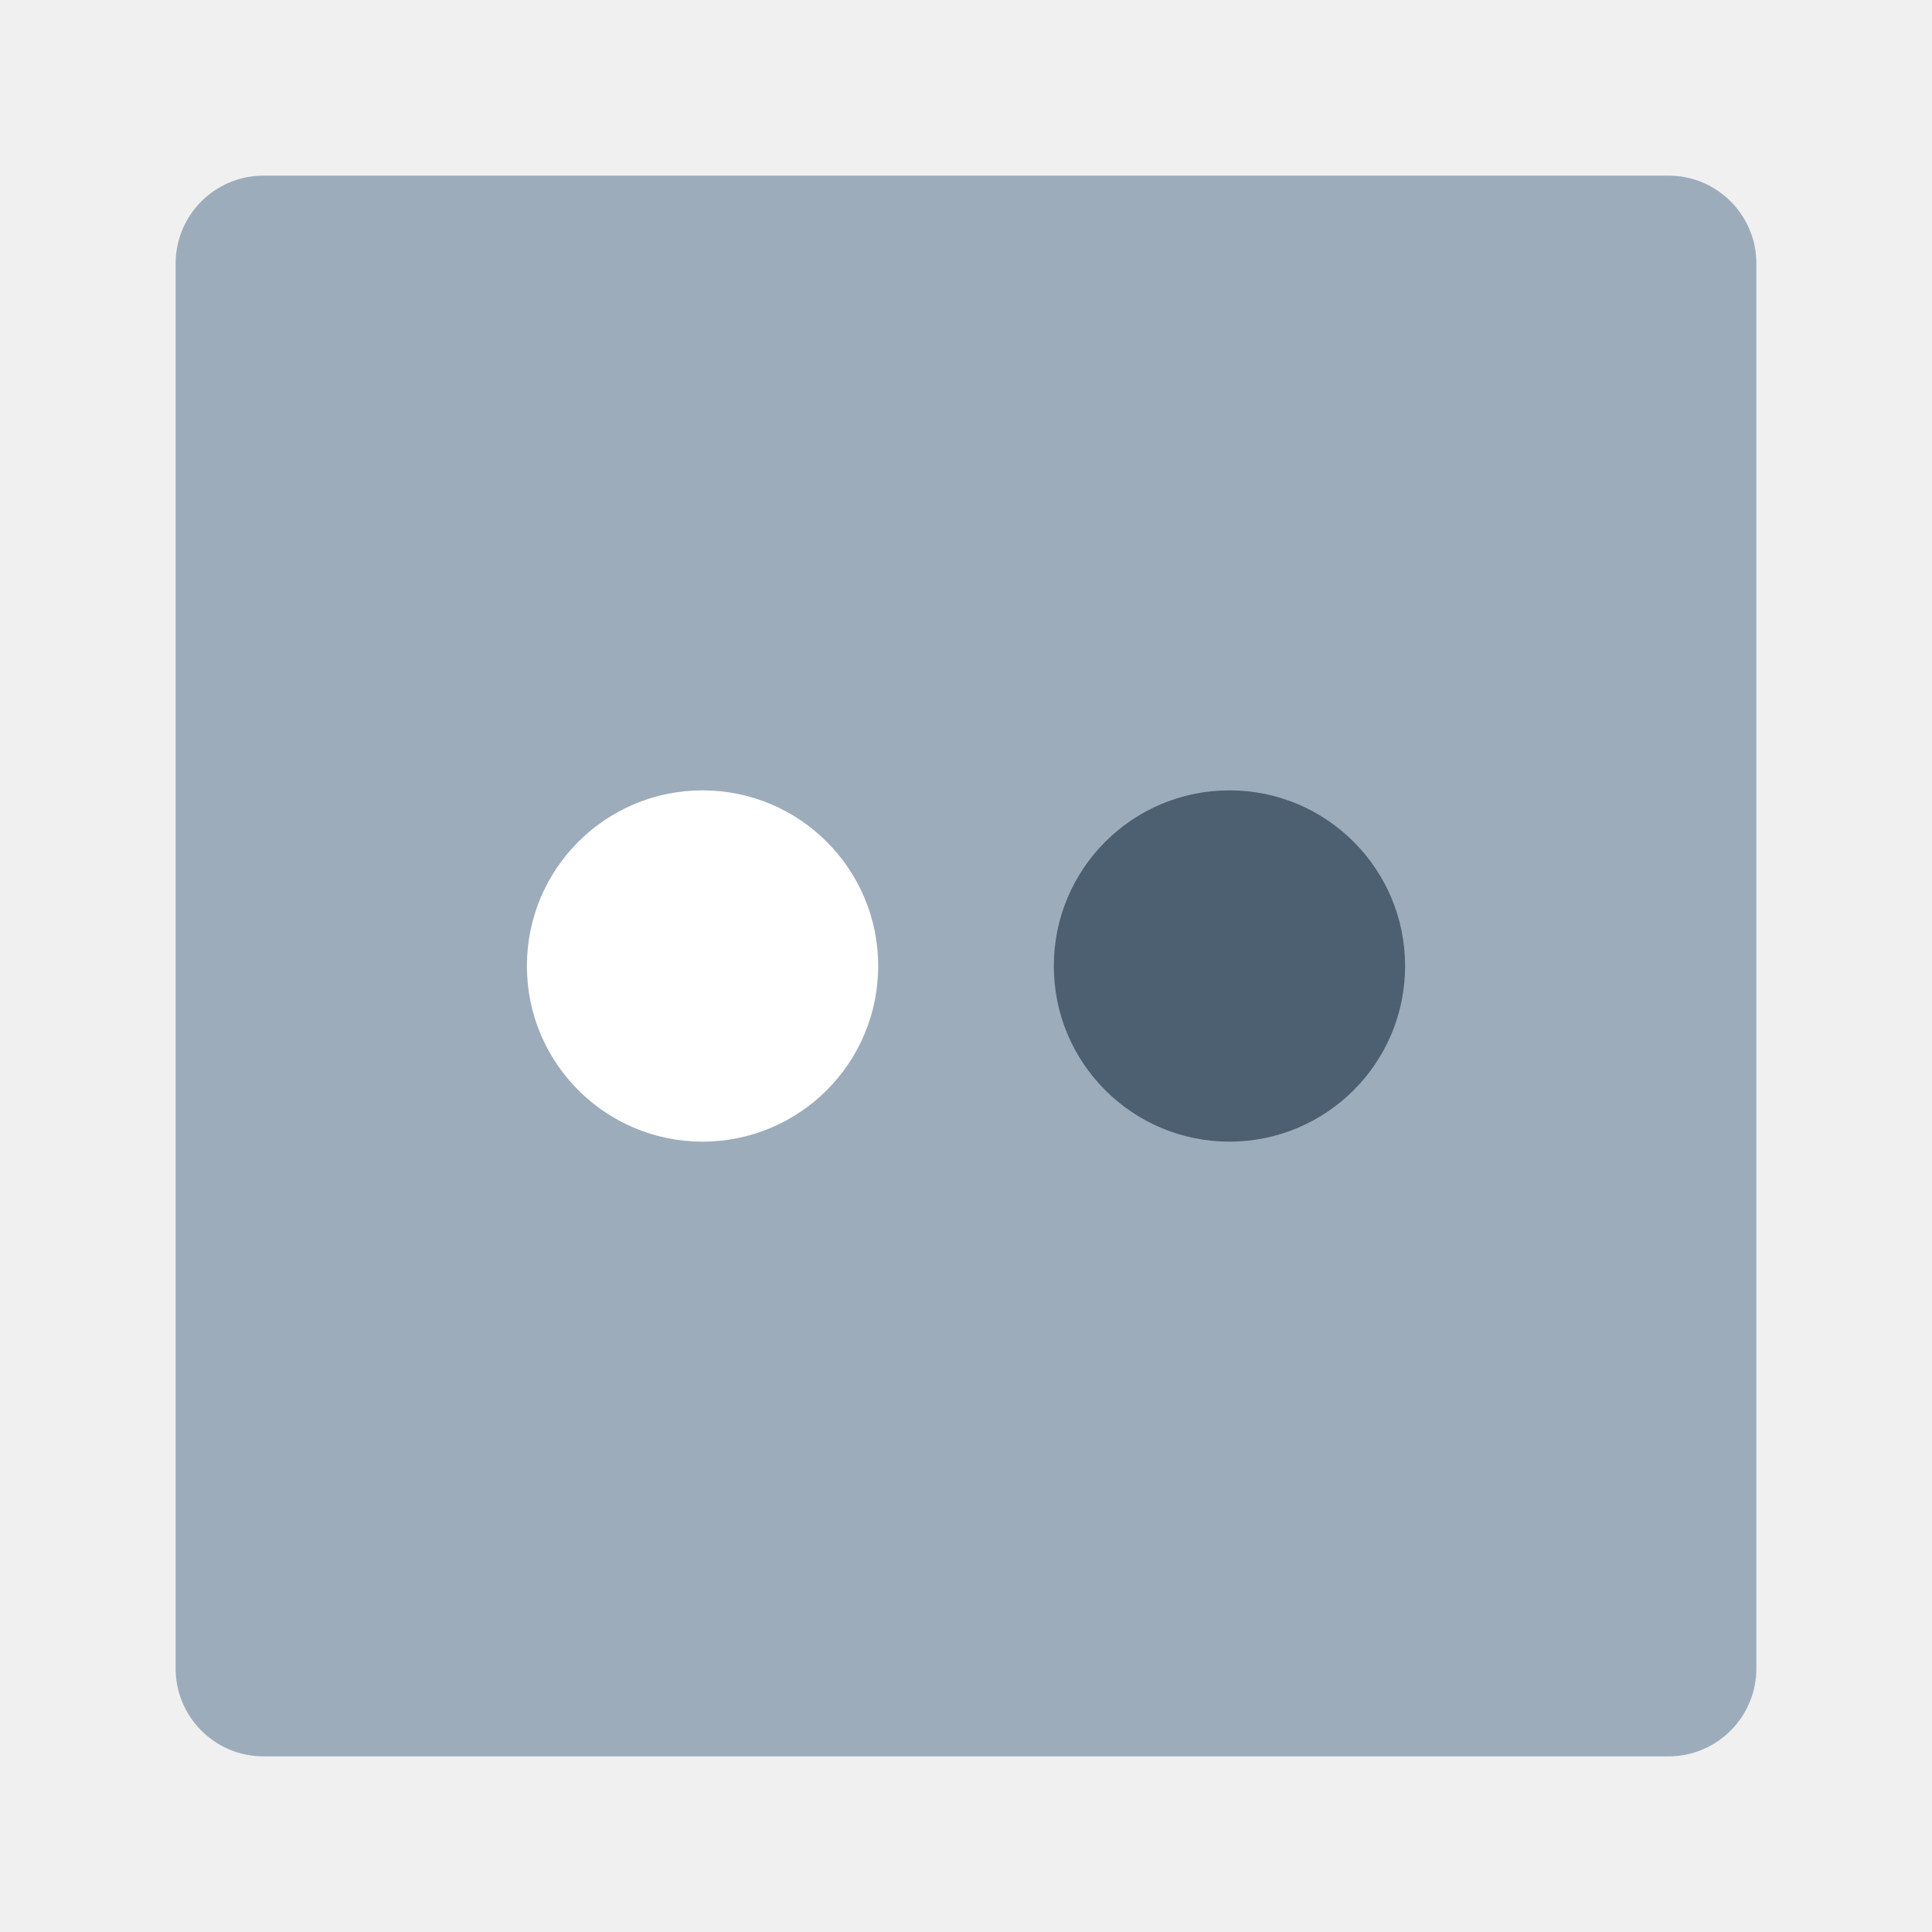
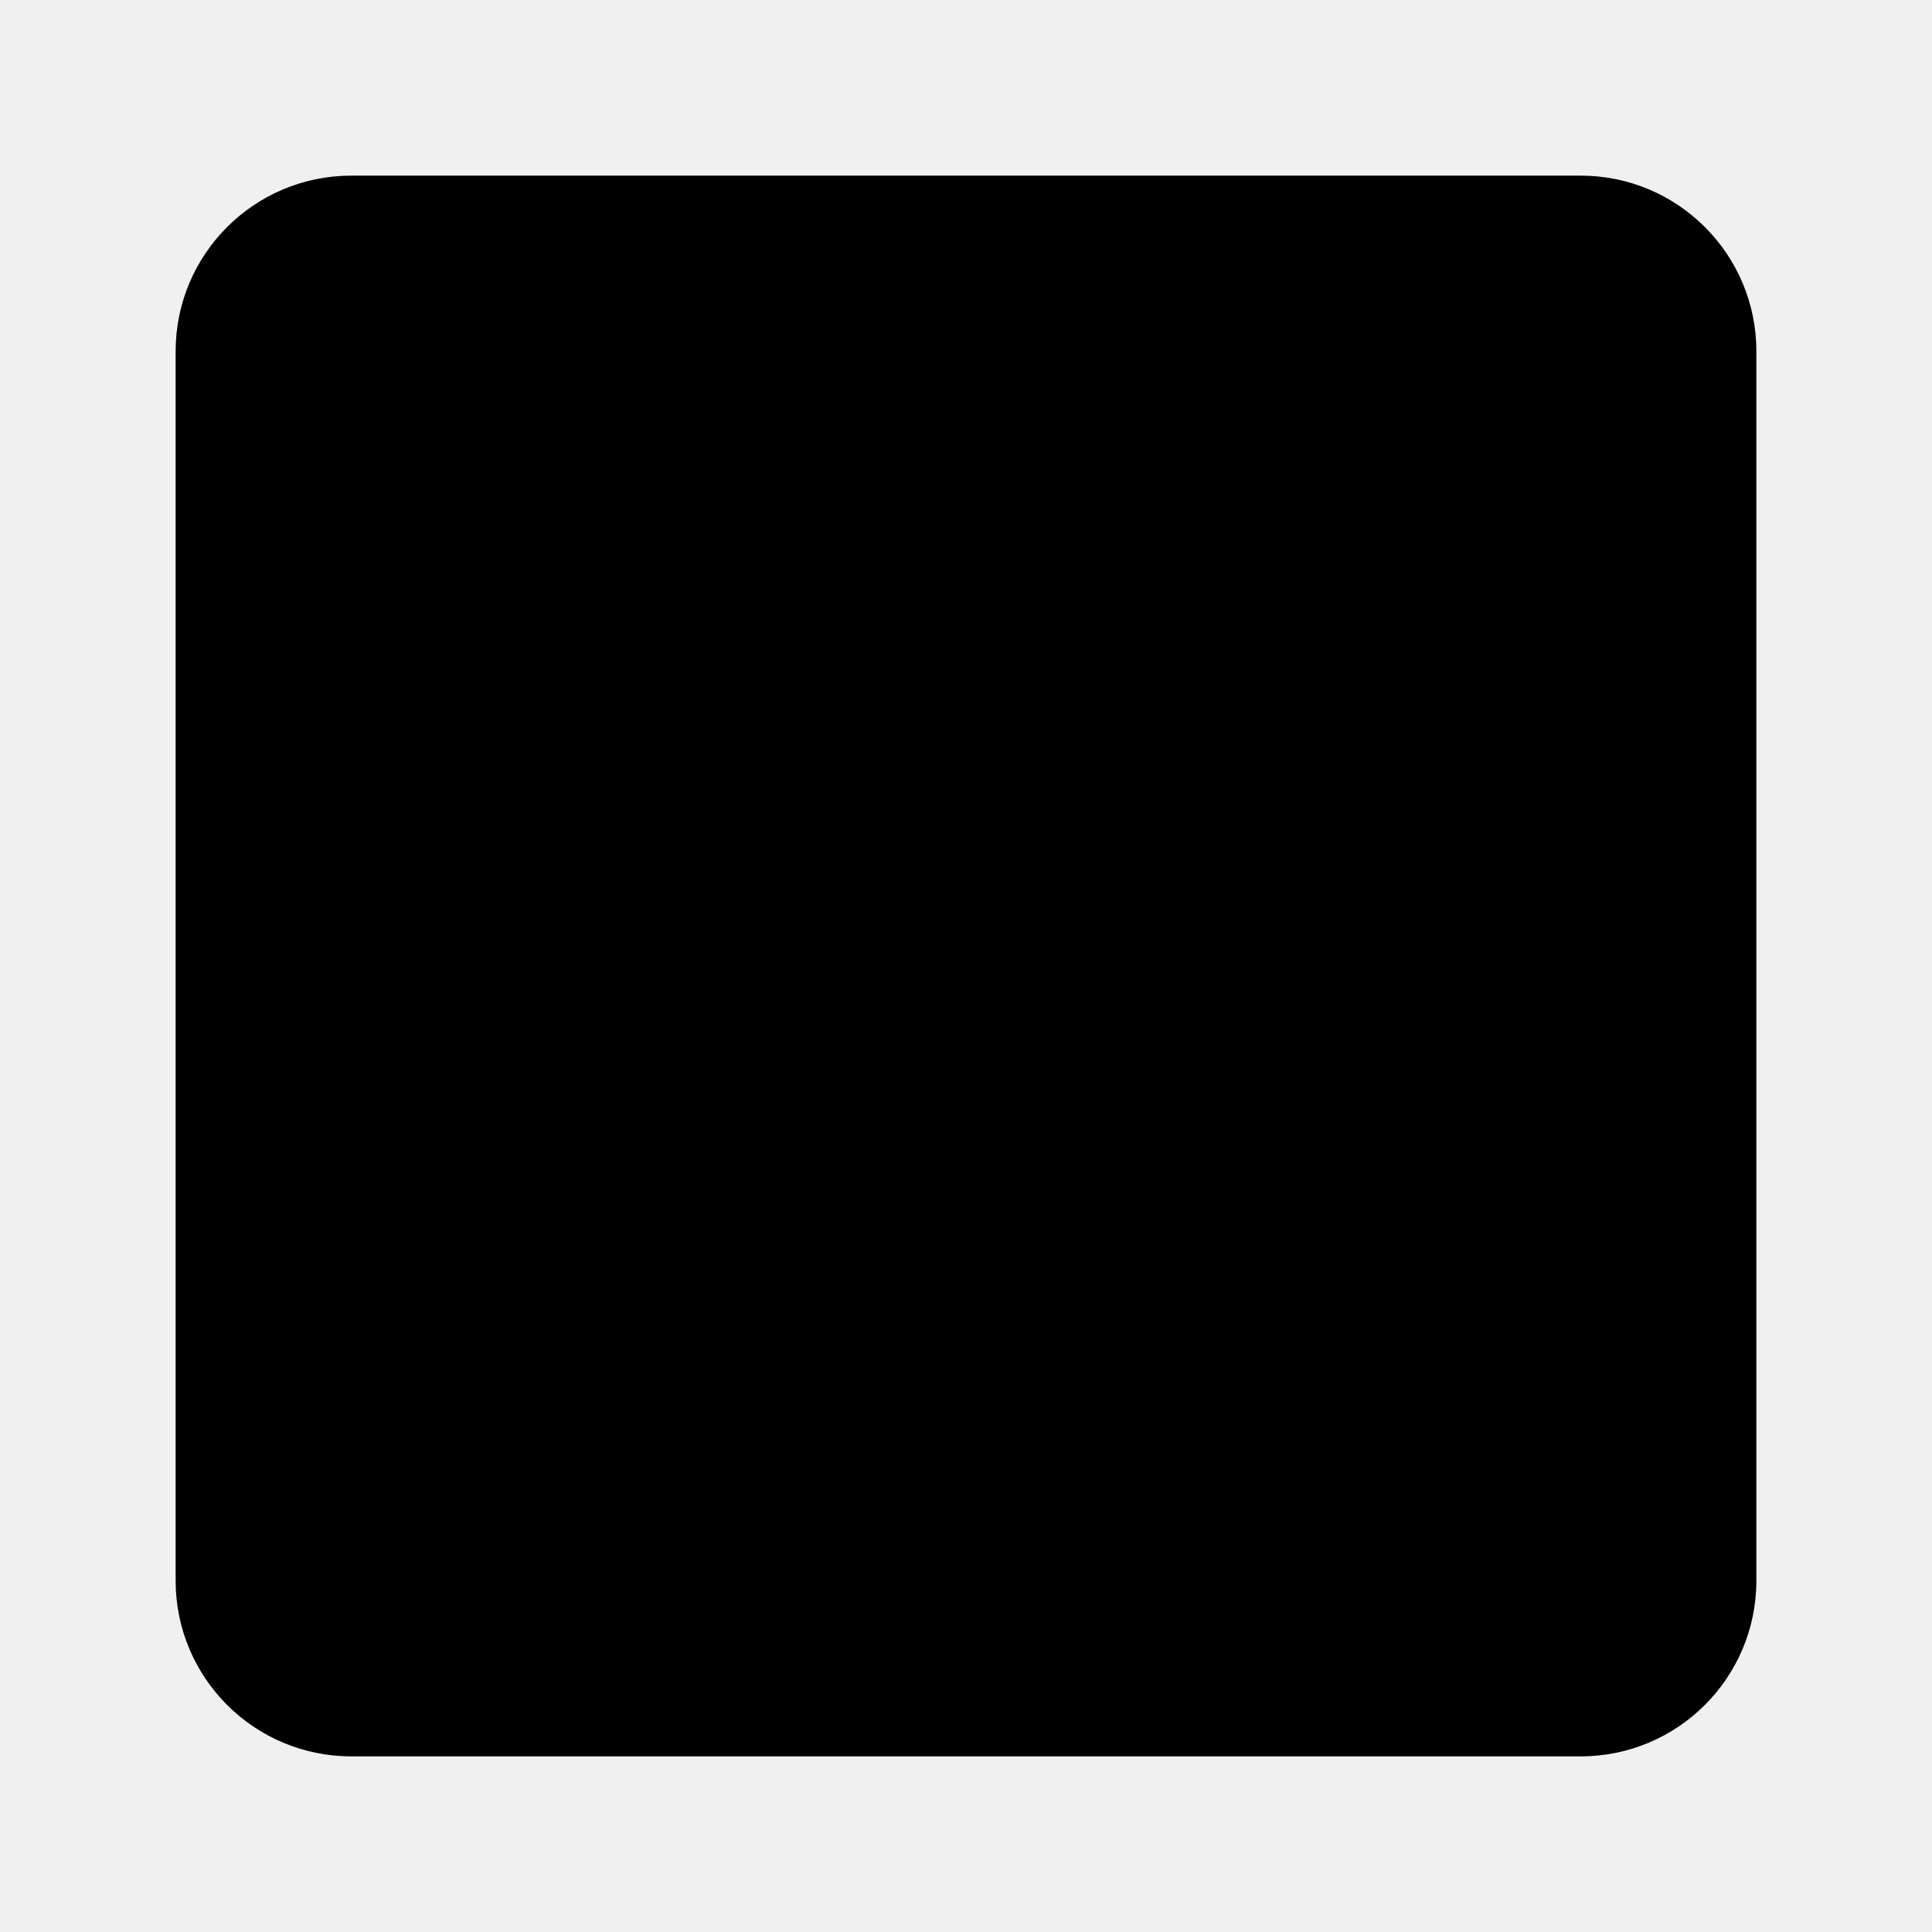
- <svg xmlns="http://www.w3.org/2000/svg" version="1.1" width="22" height="22" viewBox="0 0 22 22">
-   <path fill="#9cacbb" d="M19 20h-16c-0.552 0-1-0.448-1-1v-16c0-0.552 0.448-1 1-1h16c0.552 0 1 0.448 1 1v16c0 0.552-0.448 1-1 1z" />
-   <path fill="#fff" d="M10 11c0 1.105-0.895 2-2 2s-2-0.895-2-2c0-1.105 0.895-2 2-2s2 0.895 2 2z" />
-   <path fill="#4c6072" d="M16 11c0 1.105-0.895 2-2 2s-2-0.895-2-2c0-1.105 0.895-2 2-2s2 0.895 2 2z" />
+ <svg xmlns="http://www.w3.org/2000/svg" width="22px" height="22px" viewBox="0 0 22 22" version="1.1">
+   <defs />
+   <g id="16-x-16" stroke="none" stroke-width="1" fill-rule="evenodd">
+     <g id="type-boolean">
+       <g id="type_boolean" transform="translate(2, 2)">
+         <rect id="Rectangle" x="0" y="0" width="18" height="18" rx="2" />
+         <path d="M8,9 C8,10.105 7.105,11 6,11 C4.895,11 4,10.105 4,9 C4,7.895 4.895,7 6,7 C7.105,7 8,7.895 8,9" id="left-dot" />
+         <path d="M14,9 C14,10.105 13.105,11 12,11 C10.895,11 10,10.105 10,9 C10,7.895 10.895,7 12,7 C13.105,7 14,7.895 14,9" id="right-dot" />
+       </g>
+     </g>
+   </g>
</svg>
